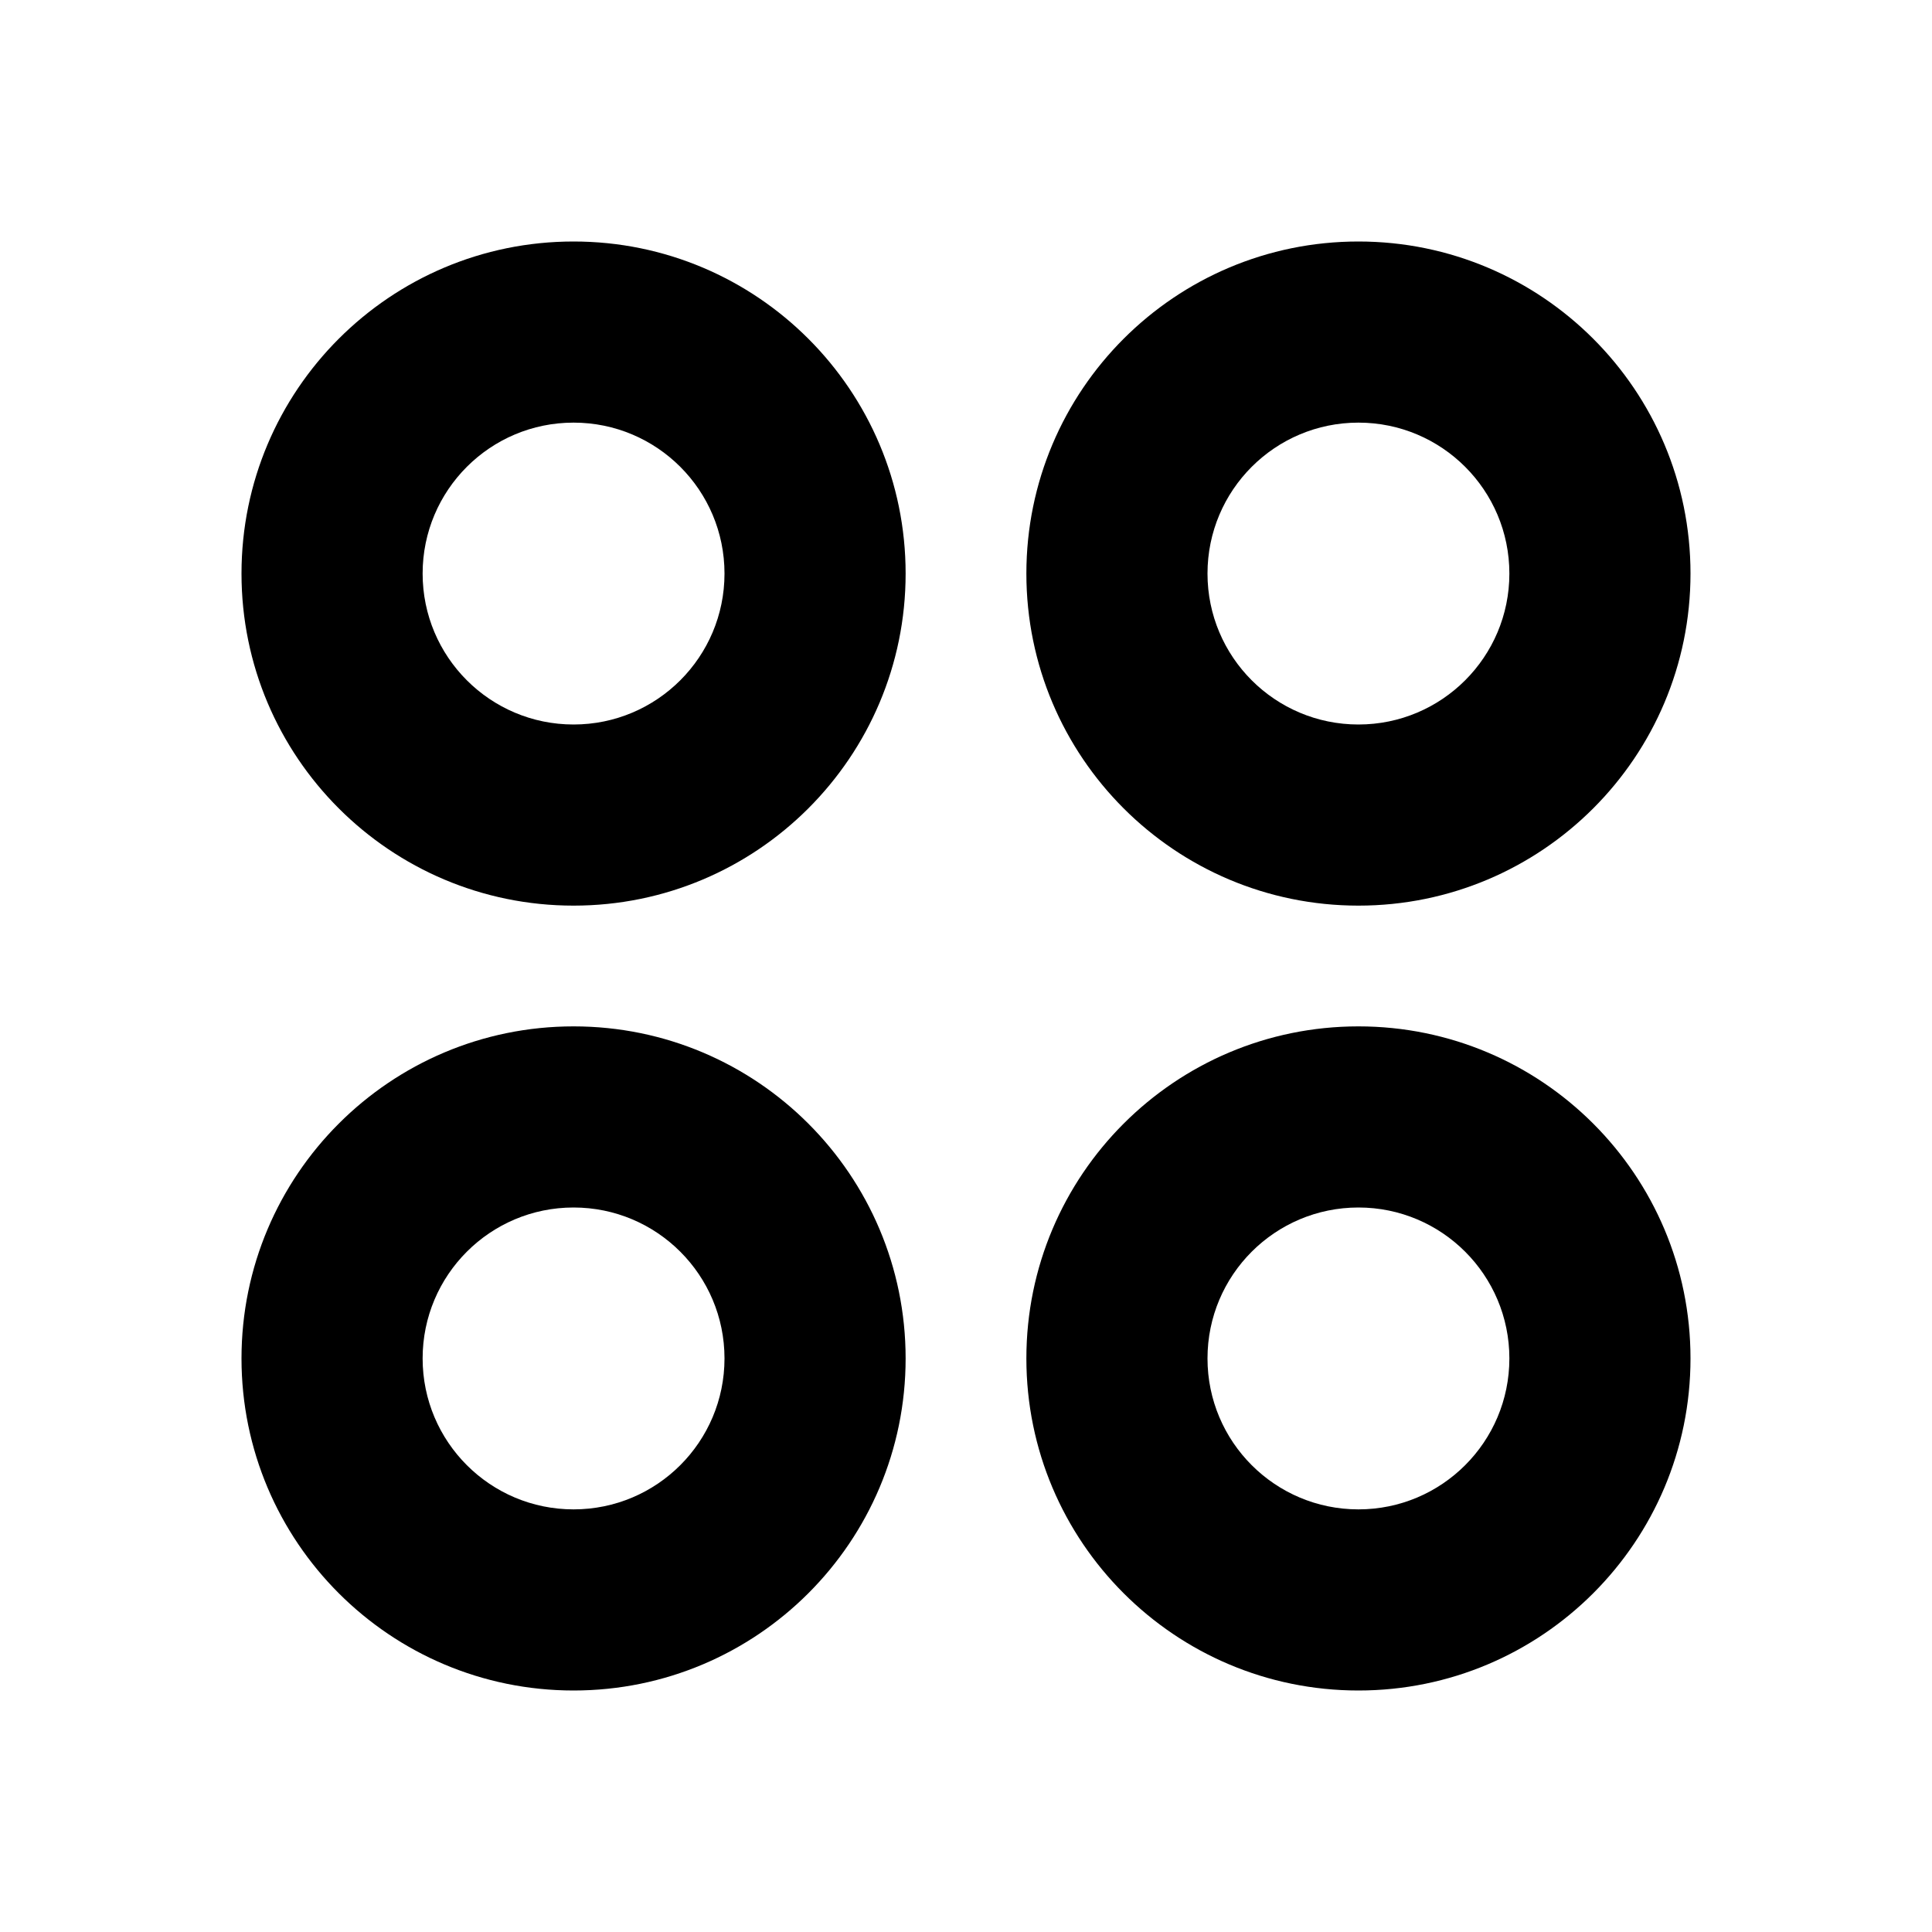
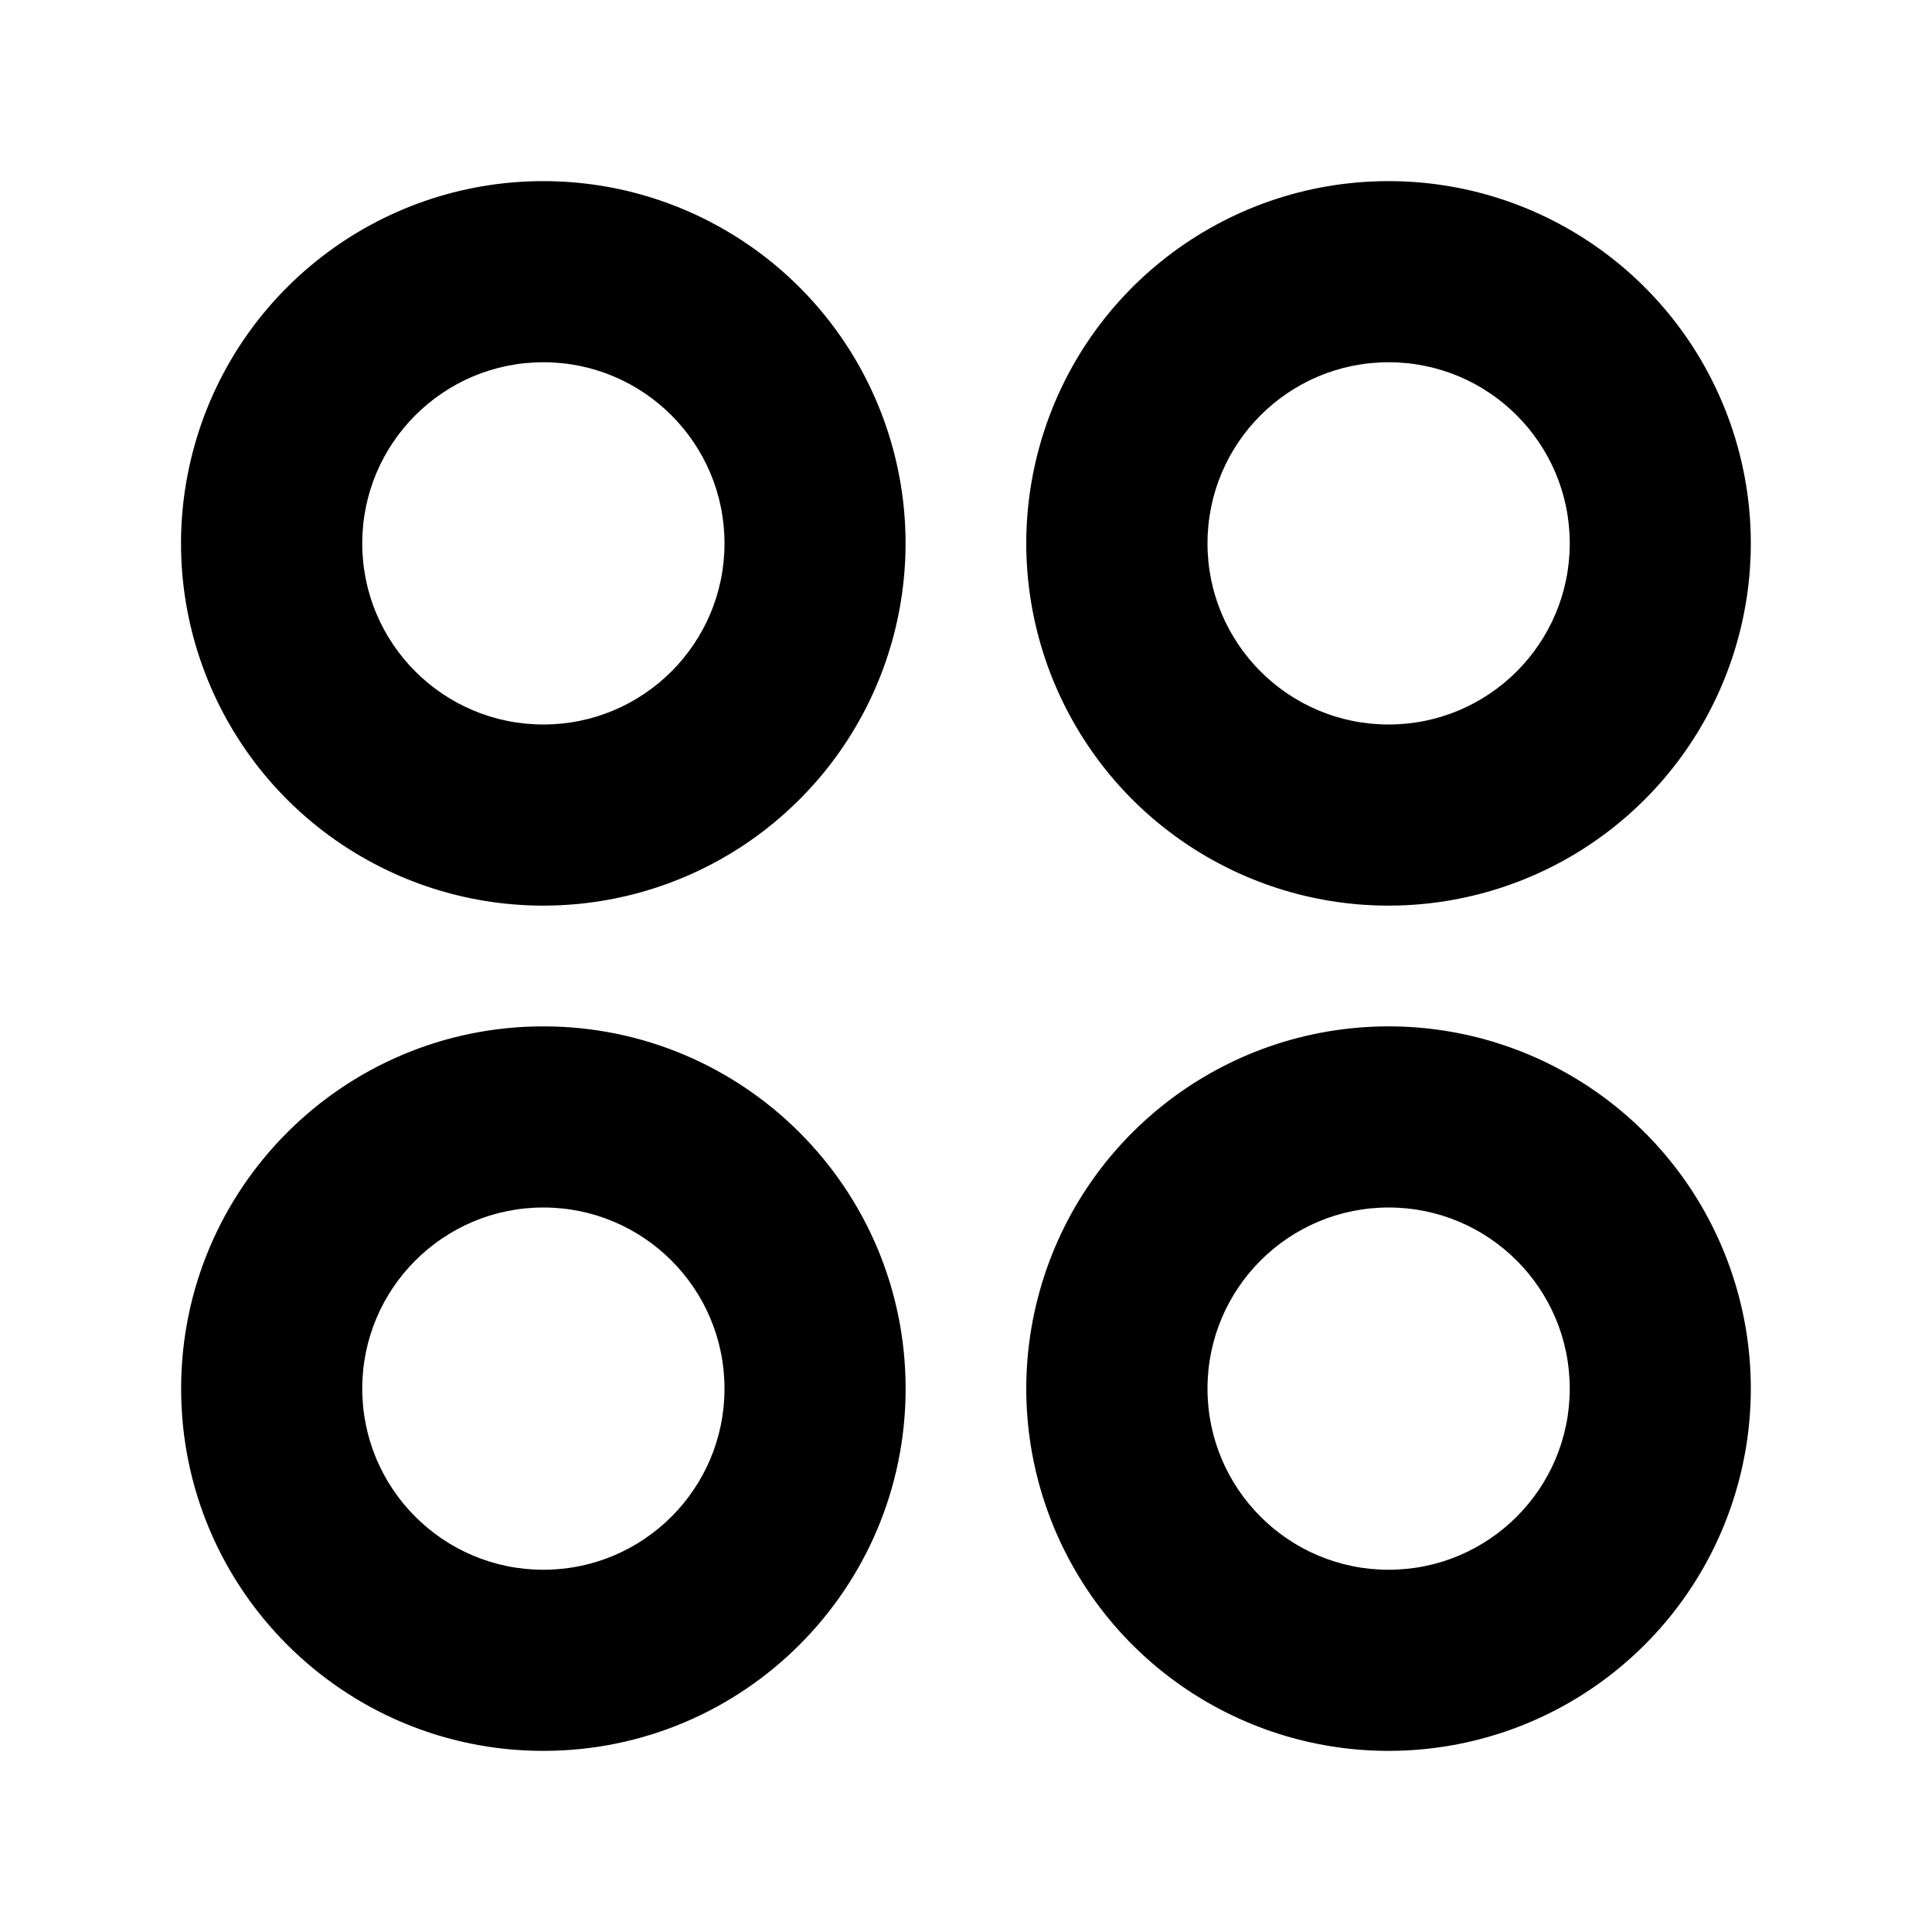
<svg xmlns="http://www.w3.org/2000/svg" width="16" height="16" fill="none" viewBox="0 0 16 16">
-   <path fill="currentColor" fill-rule="evenodd" d="M4.75 6a1.25 1.25 0 1 1 0-2.5 1.25 1.25 0 0 1 0 2.5ZM2 4.75a2.75 2.75 0 1 1 5.5 0 2.75 2.75 0 0 1-5.5 0ZM11.25 6a1.25 1.25 0 1 1 0-2.5 1.25 1.25 0 0 1 0 2.5ZM8.5 4.75a2.75 2.75 0 1 1 5.5 0 2.75 2.75 0 0 1-5.5 0Zm1.5 6.5a1.25 1.25 0 1 0 2.5 0 1.25 1.25 0 0 0-2.5 0Zm1.25-2.75a2.75 2.75 0 1 0 0 5.5 2.75 2.75 0 0 0 0-5.5Zm-6.5 4a1.25 1.25 0 1 1 0-2.5 1.25 1.25 0 0 1 0 2.5ZM2 11.25a2.75 2.75 0 1 1 5.5 0 2.75 2.75 0 0 1-5.5 0Z" clip-rule="evenodd" />
+   <path fill="currentColor" fill-rule="evenodd" d="M3.047 7.125A3 3 0 1 0 4.5 1.5a3 3 0 0 0-1.453 5.625ZM4.5 6a1.5 1.5 0 1 0 0-3 1.5 1.5 0 0 0 0 3Zm5.547 1.125A3 3 0 1 0 11.5 1.5a3 3 0 0 0-1.453 5.625ZM11.5 6a1.5 1.5 0 1 0 0-3 1.5 1.5 0 0 0 0 3Zm-7 8.5a3 3 0 1 1 0-6 3 3 0 0 1 0 6Zm1.5-3a1.5 1.5 0 1 1-3 0 1.5 1.5 0 0 1 3 0Zm4.047 2.625A3 3 0 1 0 11.5 8.5a3 3 0 0 0-1.453 5.625ZM11.5 13a1.5 1.5 0 1 0 0-3 1.5 1.5 0 0 0 0 3Z" clip-rule="evenodd" />
</svg>
